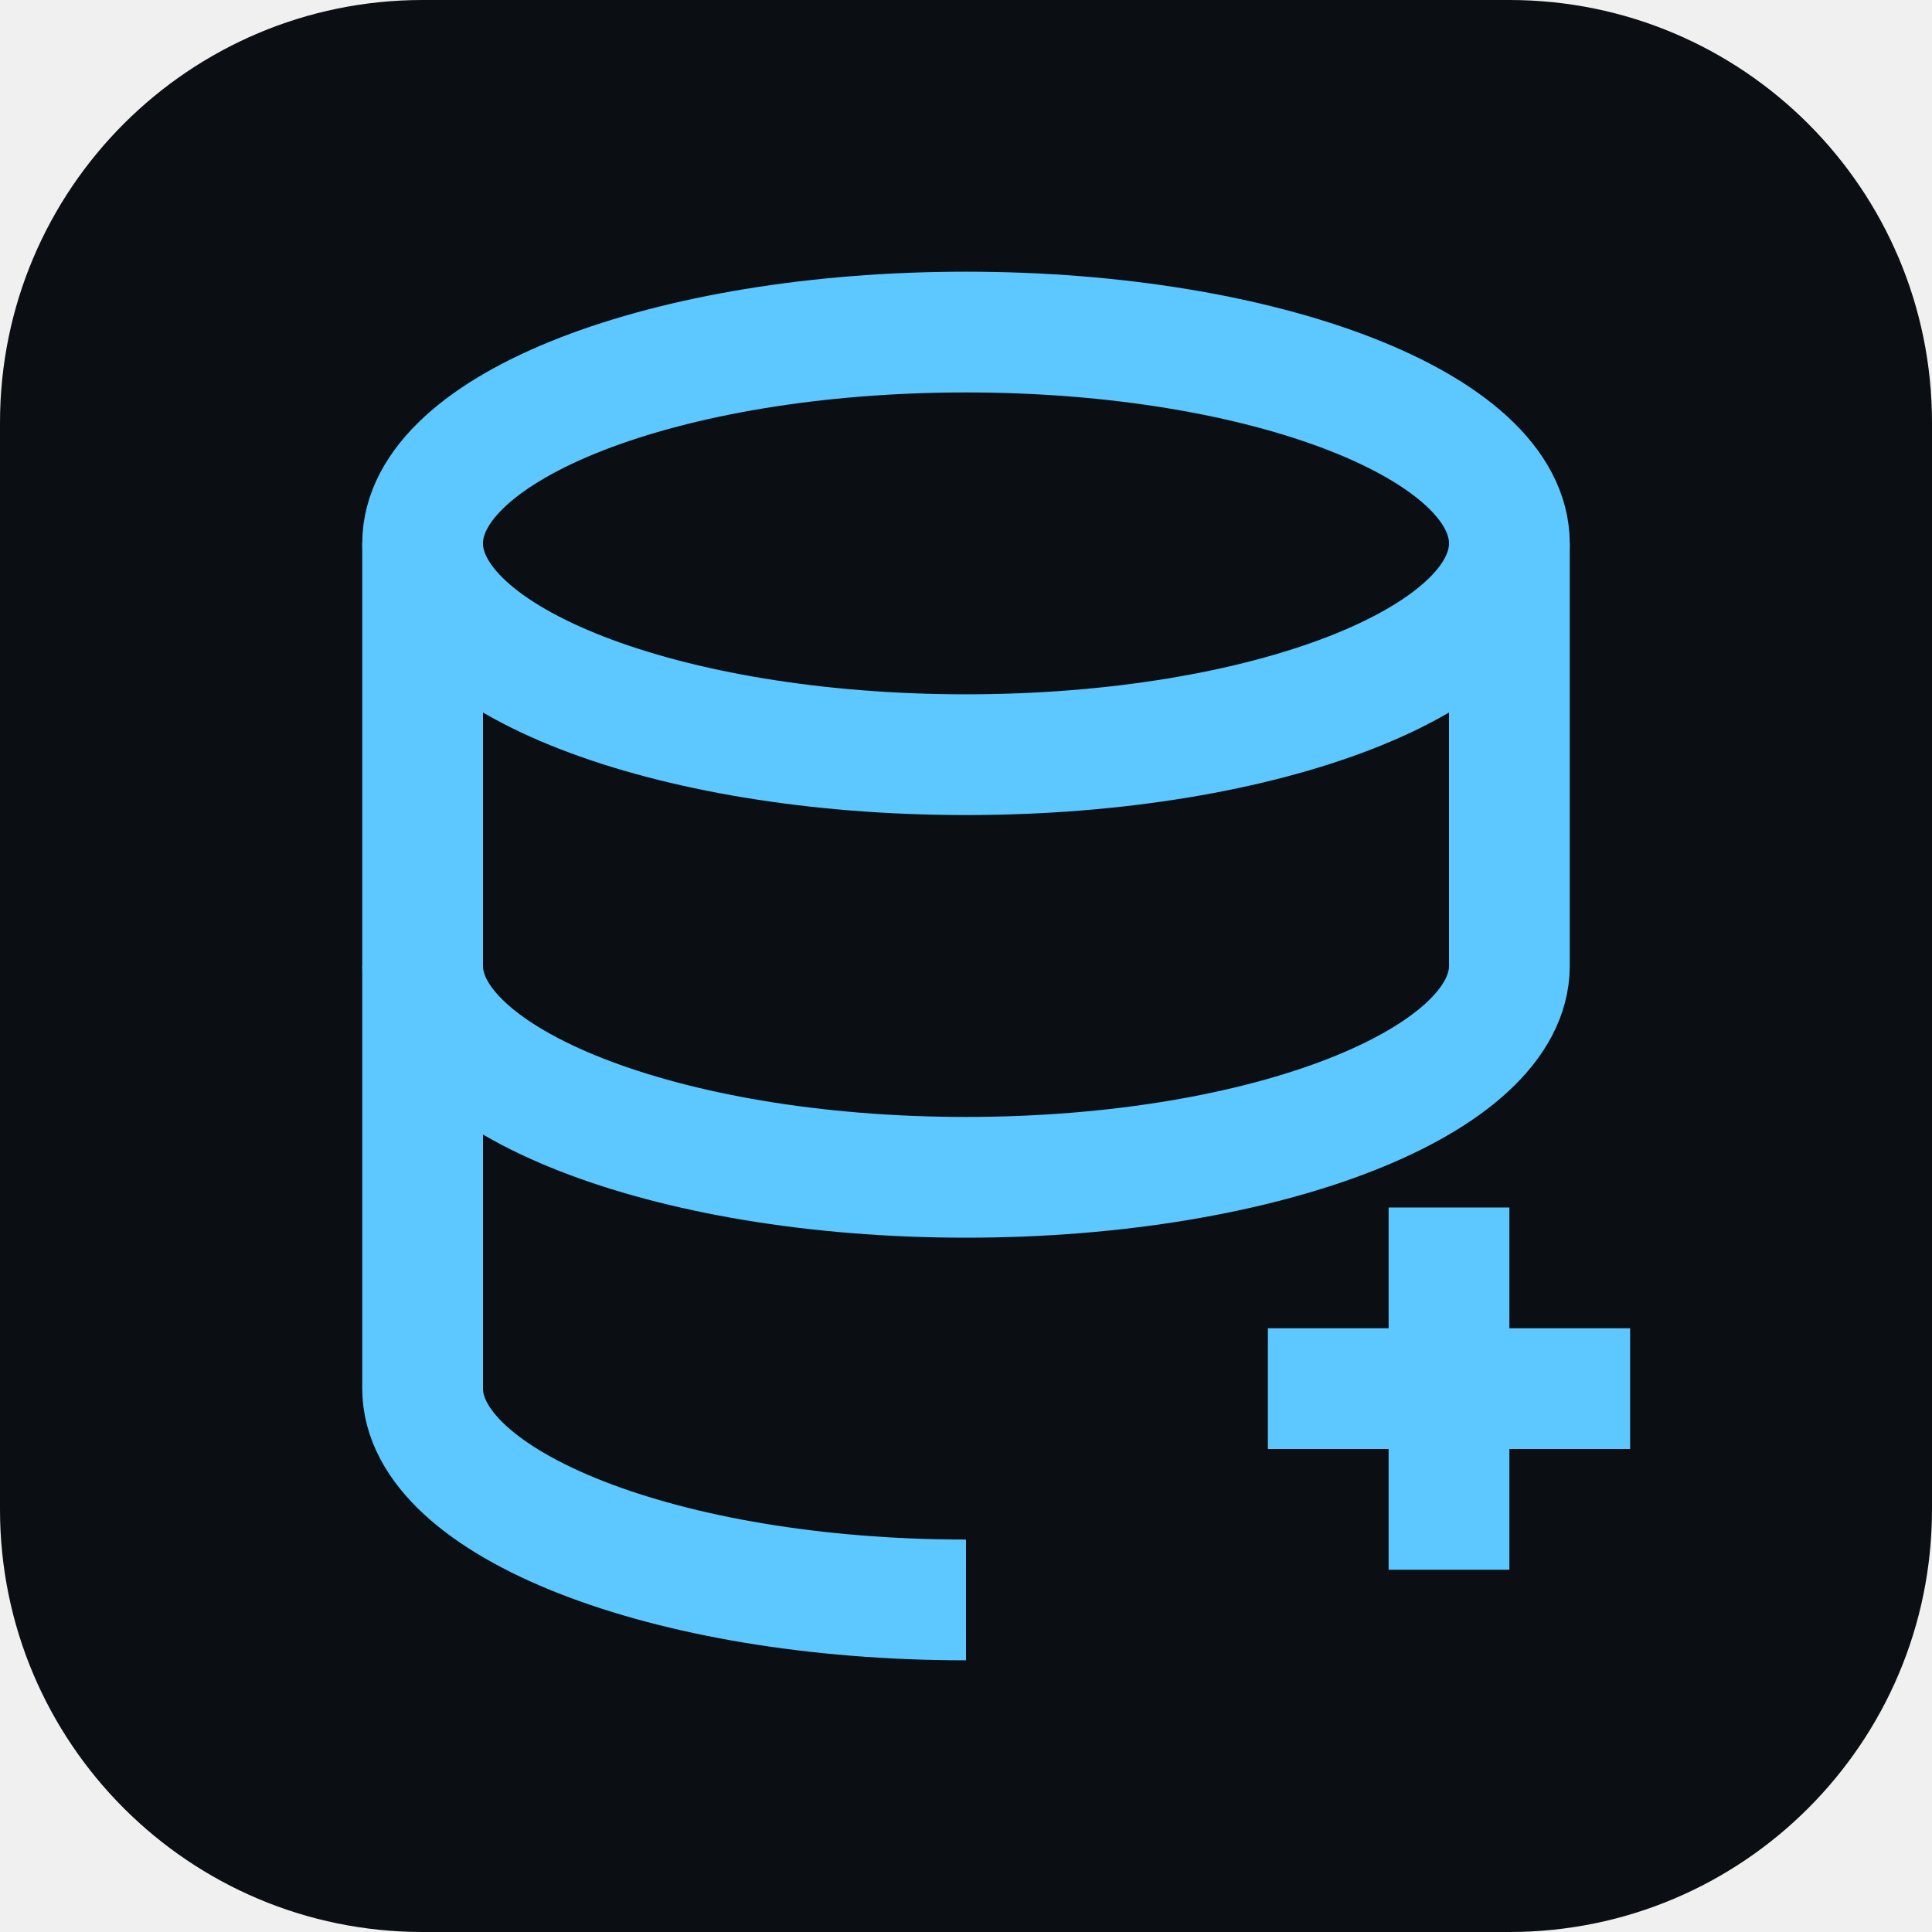
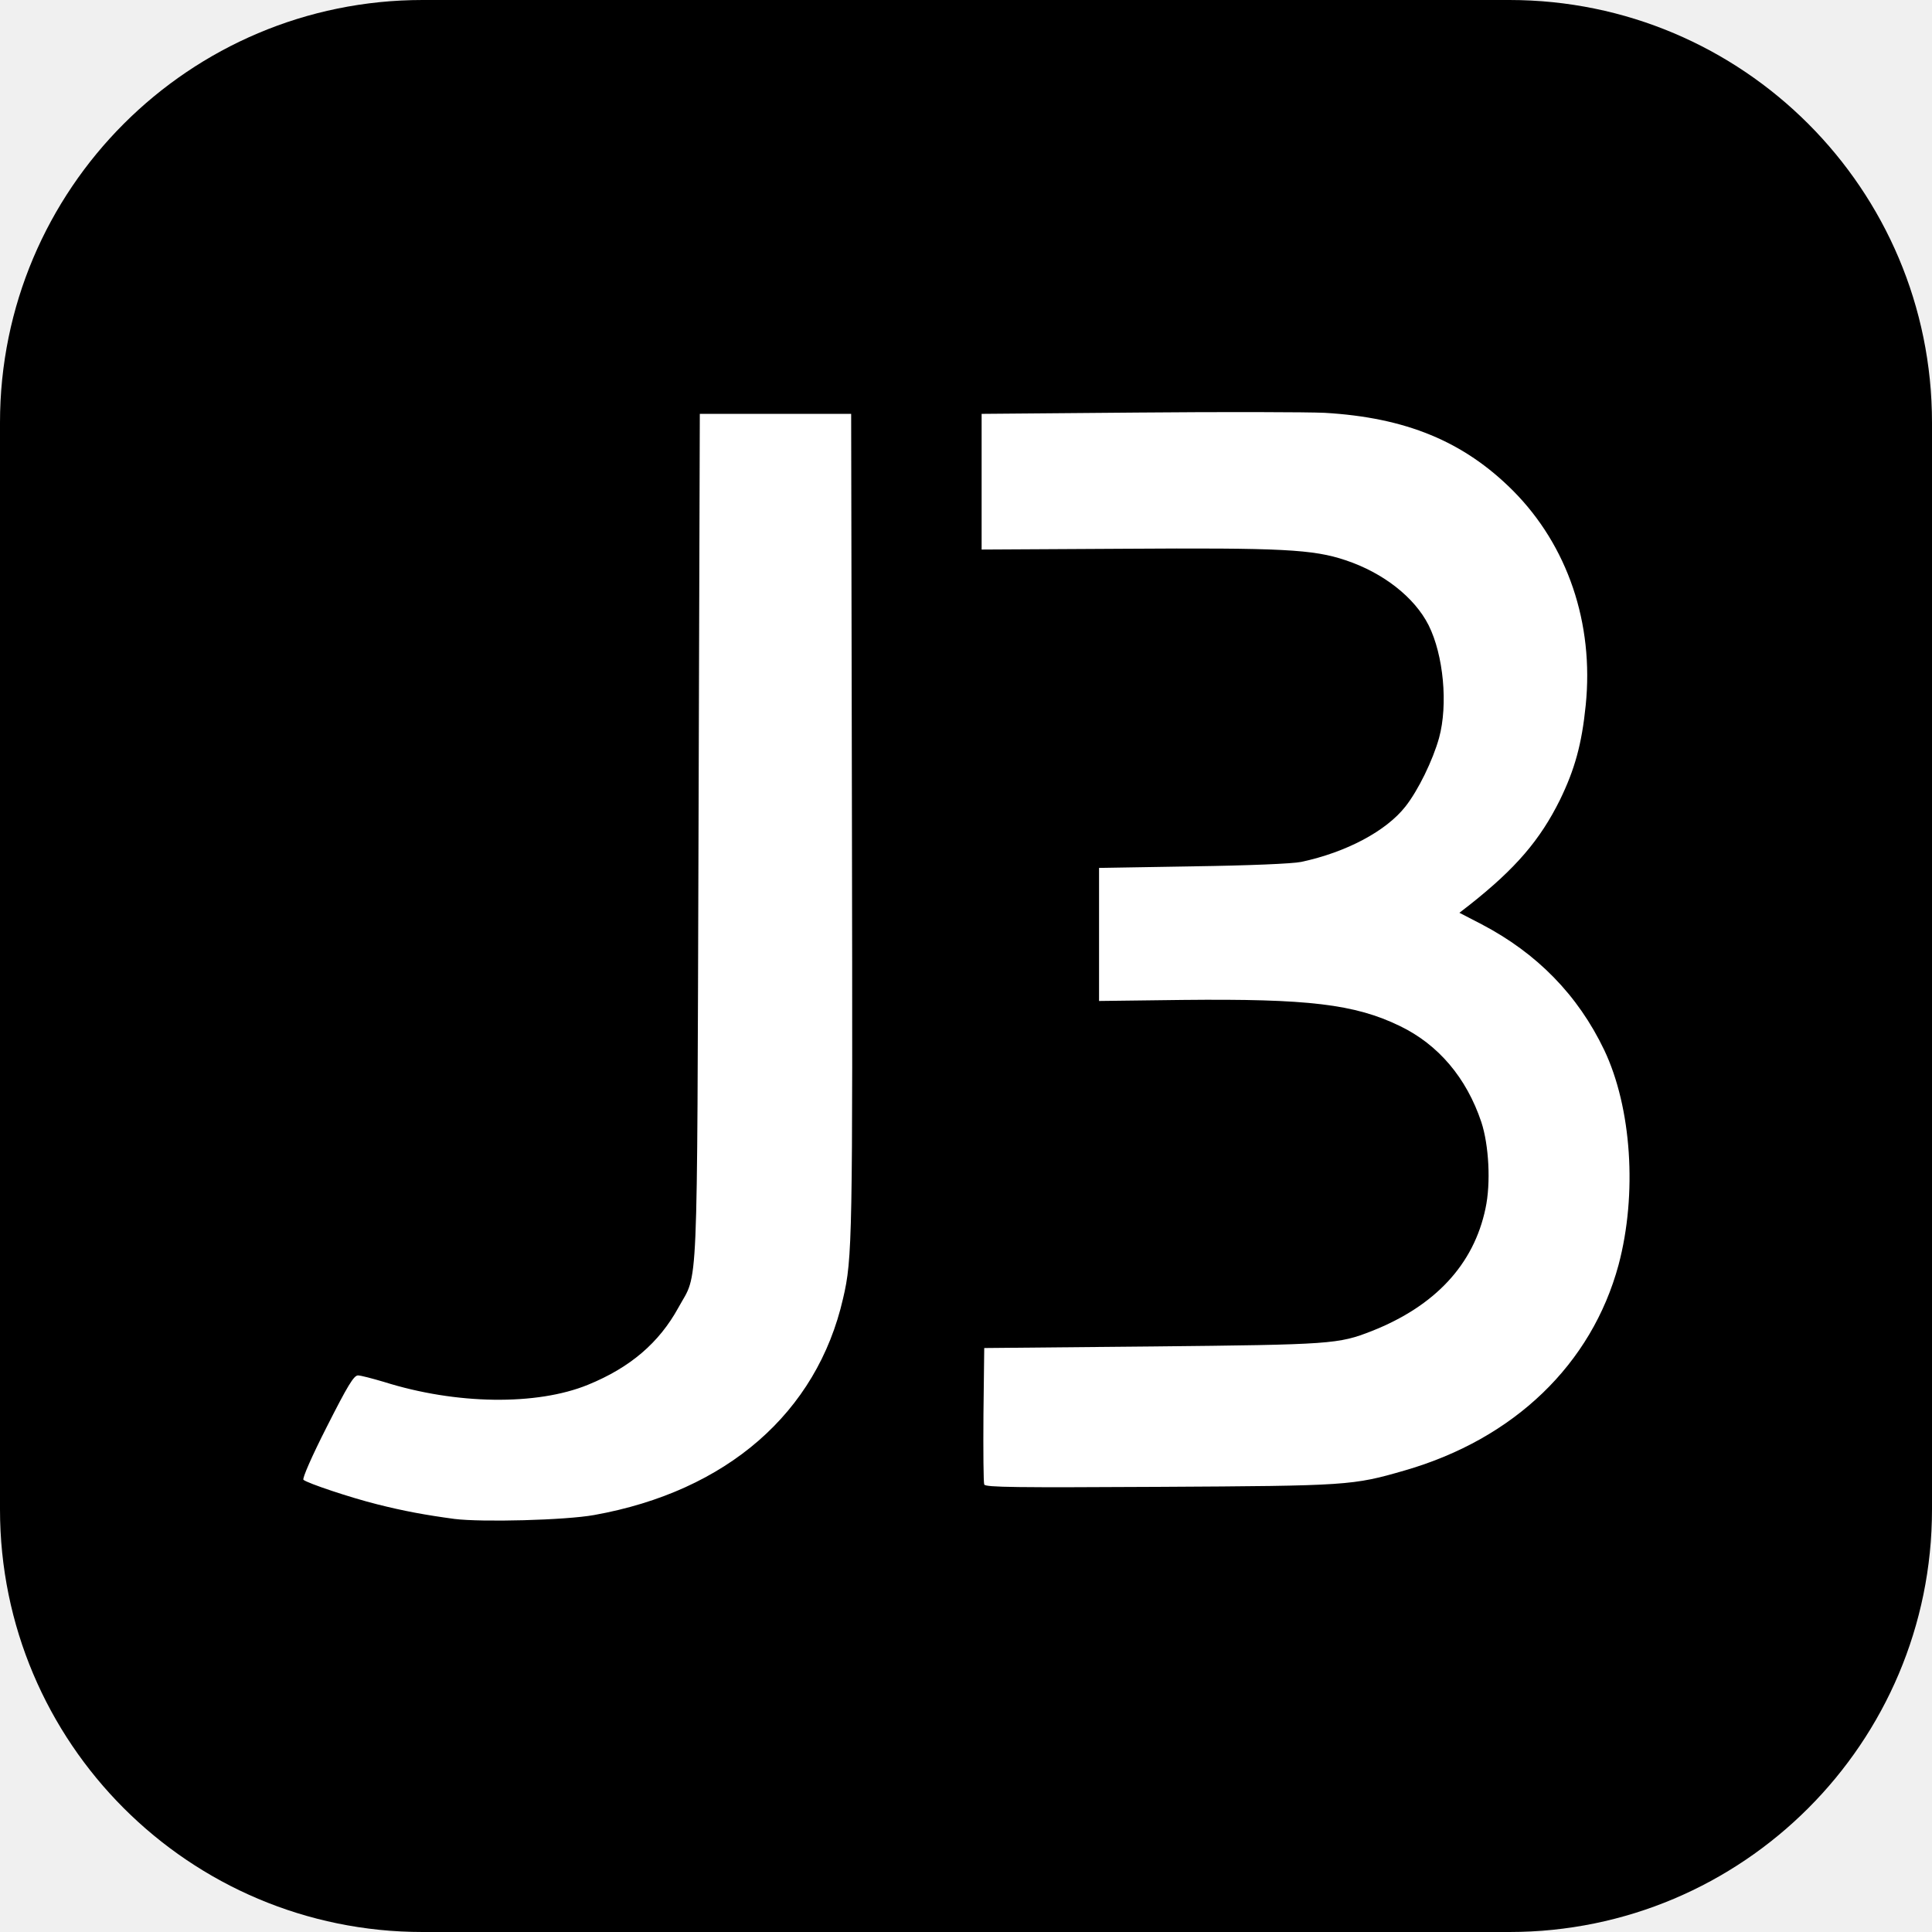
<svg xmlns="http://www.w3.org/2000/svg" viewBox="0 0 32 32">
-   <rect width="32" height="32" rx="7" fill="#0B0F14" />
-   <g fill="none" stroke="#5CC8FF" stroke-width="2">
-     <ellipse cx="16" cy="9" rx="9" ry="3.5" />
-     <path d="M7 9v7c0 1.9 4 3.5 9 3.5s9-1.6 9-3.5V9" />
-     <path d="M7 16v7c0 1.9 4 3.5 9 3.5" />
-     <path d="M21 23h6M24 20v6" />
-   </g>
+   <rect width="32" height="32" rx="7" fill="#000" />
+   <path transform="translate(5.00 6.79) scale(0.04322)" fill="#fff" fill-rule="evenodd" d="M58.5 425.0C47.4 423.5 39.2 422.0 28.9 419.4C18.5 416.8 2.1 411.3 0.6 410.0C0.1 409.5 3.8 401.0 9.6 389.6C17.5 374.0 19.9 370.0 21.5 370.0C22.6 370.0 27.1 371.2 31.5 372.5C59.1 381.2 90.0 381.6 109.6 373.6C125.8 367.0 136.9 357.5 144.3 344.0C152.0 329.9 151.4 344.6 152.0 163.5L152.5 1.5L181.5 1.5L210.5 1.5L210.8 158.5C211.1 317.8 211.0 325.2 207.4 340.5C197.4 384.3 162.8 414.4 112.0 423.5C100.9 425.5 69.0 426.3 58.5 425.0ZM261.5 411.8C261.2 411.1 261.1 399.0 261.2 385.0L261.5 359.5L326.0 358.9C394.7 358.2 397.2 358.0 410.0 353.0C434.3 343.4 449.1 327.5 453.6 306.0C455.7 296.3 454.9 281.7 452.0 272.9C446.3 255.9 435.5 243.2 420.8 236.1C403.5 227.7 385.6 225.6 337.5 226.1L305.5 226.5L305.5 201.0L305.5 175.5L341.5 174.9C362.9 174.6 379.7 173.9 383.0 173.2C400.3 169.5 415.5 161.4 422.9 152.0C427.8 145.8 433.4 134.3 435.8 125.7C439.3 112.9 437.5 93.9 431.8 82.5C426.4 71.8 414.4 62.4 400.0 57.6C387.5 53.4 375.6 52.8 314.5 53.2L260.5 53.5L260.5 27.5L260.5 1.5L320.3 1.0C353.2 0.7 385.5 0.8 391.9 1.1C423.0 2.9 445.2 12.0 464.1 30.9C485.1 52.0 495.2 81.8 492.0 113.2C490.5 128.1 487.8 137.8 482.1 149.5C474.5 164.8 465.2 175.7 447.6 189.6L443.6 192.7L452.1 197.1C473.3 208.2 489.0 224.2 499.1 245.3C509.6 267.4 511.8 300.5 504.6 327.6C494.3 365.7 464.6 394.3 422.7 406.4C402.7 412.2 401.0 412.3 328.7 412.7C274.0 413.0 261.9 412.9 261.5 411.8Z" />
</svg>
